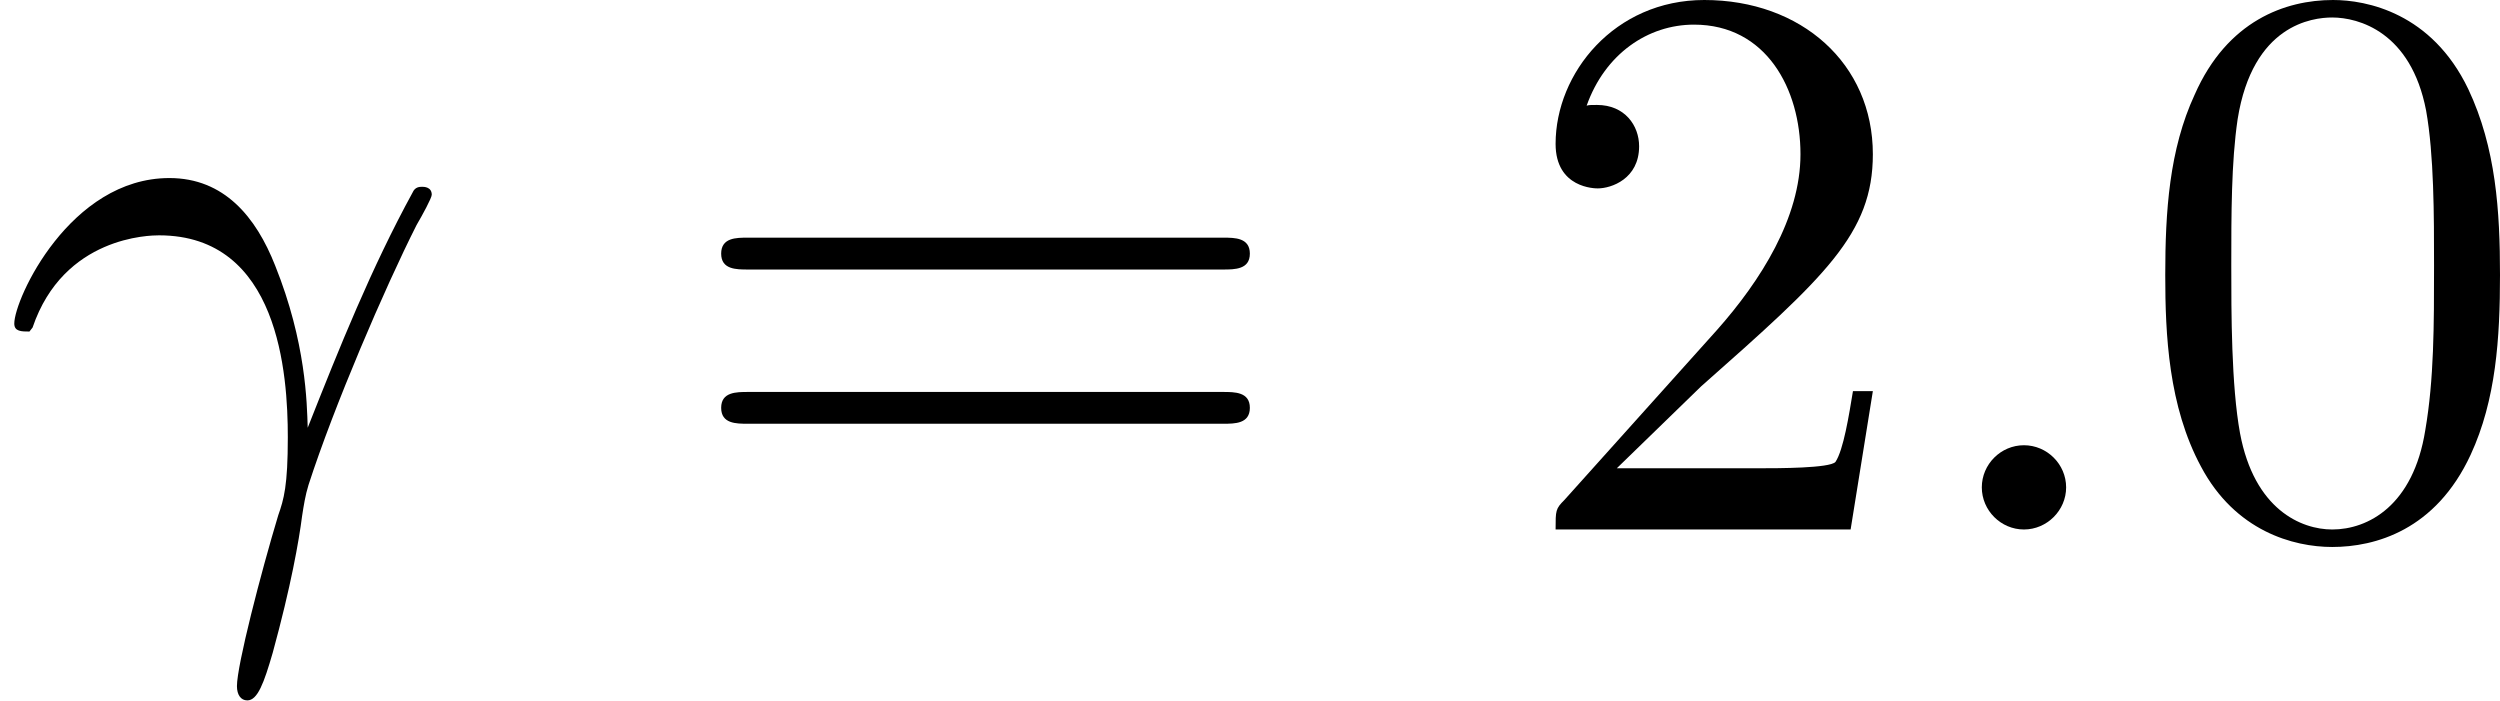
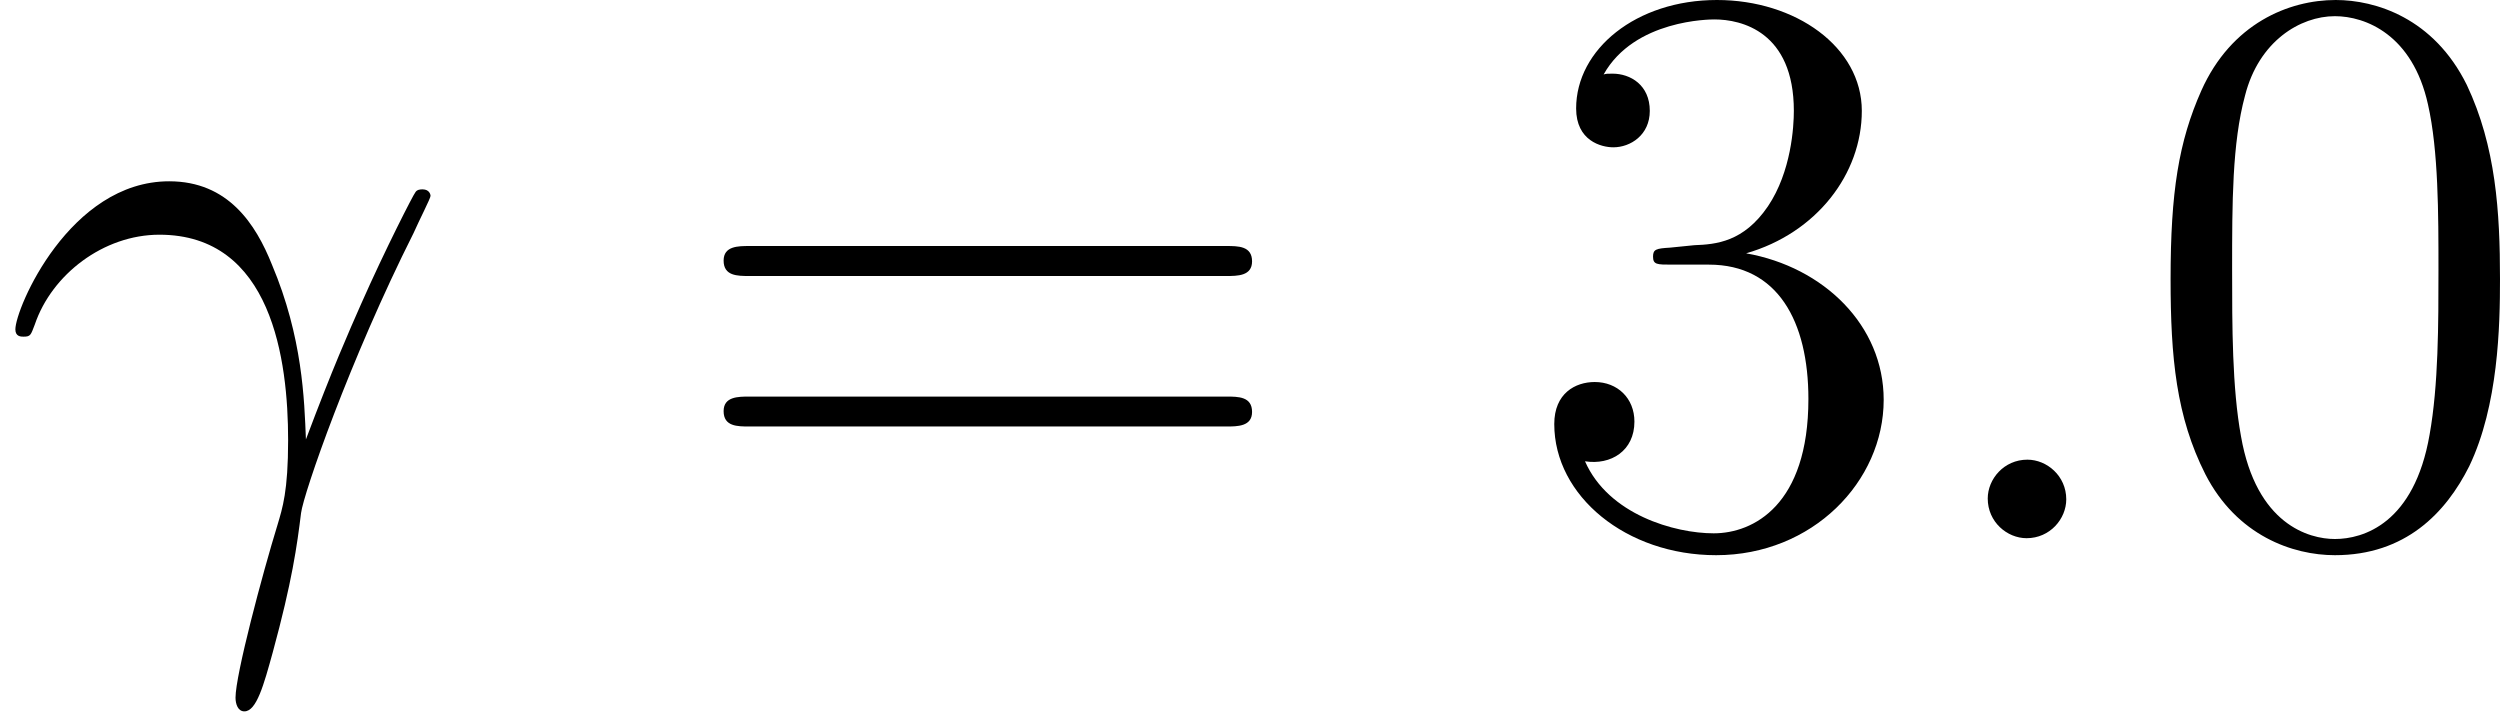
- <svg xmlns="http://www.w3.org/2000/svg" xmlns:xlink="http://www.w3.org/1999/xlink" version="1.1" width="34.302pt" height="9.611pt" viewBox="0 327.514 34.302 9.611">
+ <svg xmlns="http://www.w3.org/2000/svg" xmlns:xlink="http://www.w3.org/1999/xlink" version="1.1" width="36.929pt" height="10.509pt" viewBox="36.242 74.392 36.929 10.509">
  <defs>
-     <path id="g28-48" d="M5.018-3.491C5.018-4.364 4.964-5.236 4.582-6.044C4.08-7.091 3.185-7.265 2.727-7.265C2.073-7.265 1.276-6.982 .829-5.967C.48-5.215 .425-4.364 .425-3.491C.425-2.673 .469-1.691 .916-.862C1.385 .022 2.182 .24 2.716 .24C3.305 .24 4.135 .011 4.615-1.025C4.964-1.778 5.018-2.629 5.018-3.491ZM2.716 0C2.291 0 1.647-.273 1.451-1.32C1.331-1.975 1.331-2.978 1.331-3.622C1.331-4.32 1.331-5.04 1.418-5.629C1.625-6.927 2.444-7.025 2.716-7.025C3.076-7.025 3.796-6.829 4.004-5.749C4.113-5.138 4.113-4.309 4.113-3.622C4.113-2.804 4.113-2.062 3.993-1.364C3.829-.327 3.207 0 2.716 0Z" />
-     <path id="g28-50" d="M1.385-.84L2.542-1.964C4.244-3.469 4.898-4.058 4.898-5.149C4.898-6.393 3.916-7.265 2.585-7.265C1.353-7.265 .545-6.262 .545-5.291C.545-4.68 1.091-4.68 1.124-4.68C1.309-4.68 1.691-4.811 1.691-5.258C1.691-5.542 1.495-5.825 1.113-5.825C1.025-5.825 1.004-5.825 .971-5.815C1.222-6.524 1.811-6.927 2.444-6.927C3.436-6.927 3.905-6.044 3.905-5.149C3.905-4.276 3.36-3.415 2.76-2.738L.665-.404C.545-.284 .545-.262 .545 0H4.593L4.898-1.898H4.625C4.571-1.571 4.495-1.091 4.385-.927C4.309-.84 3.589-.84 3.349-.84H1.385Z" />
-     <path id="g28-61" d="M7.495-3.567C7.658-3.567 7.865-3.567 7.865-3.785S7.658-4.004 7.505-4.004H.971C.818-4.004 .611-4.004 .611-3.785S.818-3.567 .982-3.567H7.495ZM7.505-1.451C7.658-1.451 7.865-1.451 7.865-1.669S7.658-1.887 7.495-1.887H.982C.818-1.887 .611-1.887 .611-1.669S.818-1.451 .971-1.451H7.505Z" />
-     <path id="g13-13" d="M.447-2.771C.873-4.025 2.062-4.036 2.182-4.036C3.829-4.036 3.949-2.127 3.949-1.265C3.949-.6 3.895-.415 3.818-.196C3.578 .6 3.251 1.865 3.251 2.149C3.251 2.269 3.305 2.345 3.393 2.345C3.535 2.345 3.622 2.105 3.742 1.691C3.993 .775 4.102 .153 4.145-.185C4.167-.327 4.189-.469 4.233-.611C4.582-1.691 5.28-3.316 5.716-4.178C5.793-4.309 5.924-4.549 5.924-4.593C5.924-4.702 5.815-4.702 5.793-4.702C5.76-4.702 5.695-4.702 5.662-4.625C5.095-3.589 4.658-2.498 4.222-1.396C4.211-1.735 4.2-2.564 3.775-3.622C3.513-4.287 3.076-4.822 2.324-4.822C.96-4.822 .196-3.164 .196-2.825C.196-2.716 .295-2.716 .404-2.716L.447-2.771Z" />
-     <path id="g13-58" d="M2.095-.578C2.095-.895 1.833-1.156 1.516-1.156S.938-.895 .938-.578S1.2 0 1.516 0S2.095-.262 2.095-.578Z" />
+     <path id="g25-48" d="M5.356-3.826C5.356-4.818 5.296-5.786 4.866-6.695C4.376-7.687 3.515-7.95 2.929-7.95C2.236-7.95 1.387-7.603 .944-6.611C.61-5.858 .49-5.117 .49-3.826C.49-2.666 .574-1.793 1.004-.944C1.47-.036 2.295 .251 2.917 .251C3.957 .251 4.555-.371 4.902-1.064C5.332-1.961 5.356-3.132 5.356-3.826ZM2.917 .012C2.534 .012 1.757-.203 1.53-1.506C1.399-2.224 1.399-3.132 1.399-3.969C1.399-4.949 1.399-5.834 1.59-6.539C1.793-7.34 2.403-7.711 2.917-7.711C3.371-7.711 4.065-7.436 4.292-6.408C4.447-5.727 4.447-4.782 4.447-3.969C4.447-3.168 4.447-2.26 4.316-1.53C4.089-.215 3.335 .012 2.917 .012Z" />
+     <path id="g25-51" d="M2.2-4.292C1.997-4.28 1.949-4.268 1.949-4.16C1.949-4.041 2.008-4.041 2.224-4.041H2.774C3.79-4.041 4.244-3.204 4.244-2.056C4.244-.49 3.431-.072 2.845-.072C2.271-.072 1.291-.347 .944-1.136C1.327-1.076 1.674-1.291 1.674-1.722C1.674-2.068 1.423-2.307 1.088-2.307C.801-2.307 .49-2.14 .49-1.686C.49-.622 1.554 .251 2.881 .251C4.304 .251 5.356-.837 5.356-2.044C5.356-3.144 4.471-4.005 3.324-4.208C4.364-4.507 5.033-5.38 5.033-6.312C5.033-7.257 4.053-7.95 2.893-7.95C1.698-7.95 .813-7.221 .813-6.348C.813-5.87 1.184-5.774 1.363-5.774C1.614-5.774 1.901-5.954 1.901-6.312C1.901-6.695 1.614-6.862 1.351-6.862C1.279-6.862 1.255-6.862 1.219-6.85C1.674-7.663 2.798-7.663 2.857-7.663C3.252-7.663 4.029-7.484 4.029-6.312C4.029-6.085 3.993-5.416 3.646-4.902C3.288-4.376 2.881-4.34 2.558-4.328L2.2-4.292Z" />
+     <path id="g25-61" d="M8.07-3.873C8.237-3.873 8.452-3.873 8.452-4.089C8.452-4.316 8.249-4.316 8.07-4.316H1.028C.861-4.316 .646-4.316 .646-4.101C.646-3.873 .849-3.873 1.028-3.873H8.07ZM8.07-1.65C8.237-1.65 8.452-1.65 8.452-1.865C8.452-2.092 8.249-2.092 8.07-2.092H1.028C.861-2.092 .646-2.092 .646-1.877C.646-1.65 .849-1.65 1.028-1.65H8.07Z" />
+     <path id="g16-13" d="M4.519-1.459C4.495-2.044 4.471-2.965 4.017-4.041C3.778-4.639 3.371-5.272 2.499-5.272C1.028-5.272 .227-3.395 .227-3.084C.227-2.977 .311-2.977 .347-2.977C.454-2.977 .454-3.001 .514-3.156C.765-3.897 1.53-4.483 2.355-4.483C4.017-4.483 4.256-2.63 4.256-1.447C4.256-.693 4.172-.442 4.101-.203C3.873 .538 3.479 2.02 3.479 2.355C3.479 2.451 3.515 2.558 3.61 2.558C3.79 2.558 3.897 2.164 4.029 1.686C4.316 .634 4.388 .108 4.447-.371C4.483-.658 5.165-2.63 6.109-4.507C6.193-4.698 6.36-5.021 6.36-5.057C6.36-5.069 6.348-5.153 6.241-5.153C6.217-5.153 6.157-5.153 6.133-5.105C6.109-5.081 5.691-4.268 5.332-3.455C5.153-3.049 4.914-2.511 4.519-1.459Z" />
+     <path id="g16-58" d="M2.2-.574C2.2-.921 1.913-1.16 1.626-1.16C1.279-1.16 1.04-.873 1.04-.586C1.04-.239 1.327 0 1.614 0C1.961 0 2.2-.287 2.2-.574Z" />
  </defs>
  <g id="page1">
-     <use x="0" y="334.779" xlink:href="#g13-13" />
-     <use x="9.284" y="334.779" xlink:href="#g28-61" />
-     <use x="20.799" y="334.779" xlink:href="#g28-50" />
-     <use x="26.254" y="334.779" xlink:href="#g13-58" />
-     <use x="29.284" y="334.779" xlink:href="#g28-48" />
+     <use x="36.242" y="82.342" xlink:href="#g16-13" />
+     <use x="46.285" y="82.342" xlink:href="#g25-61" />
+     <use x="58.711" y="82.342" xlink:href="#g25-51" />
+     <use x="64.564" y="82.342" xlink:href="#g16-58" />
+     <use x="67.815" y="82.342" xlink:href="#g25-48" />
  </g>
</svg>
